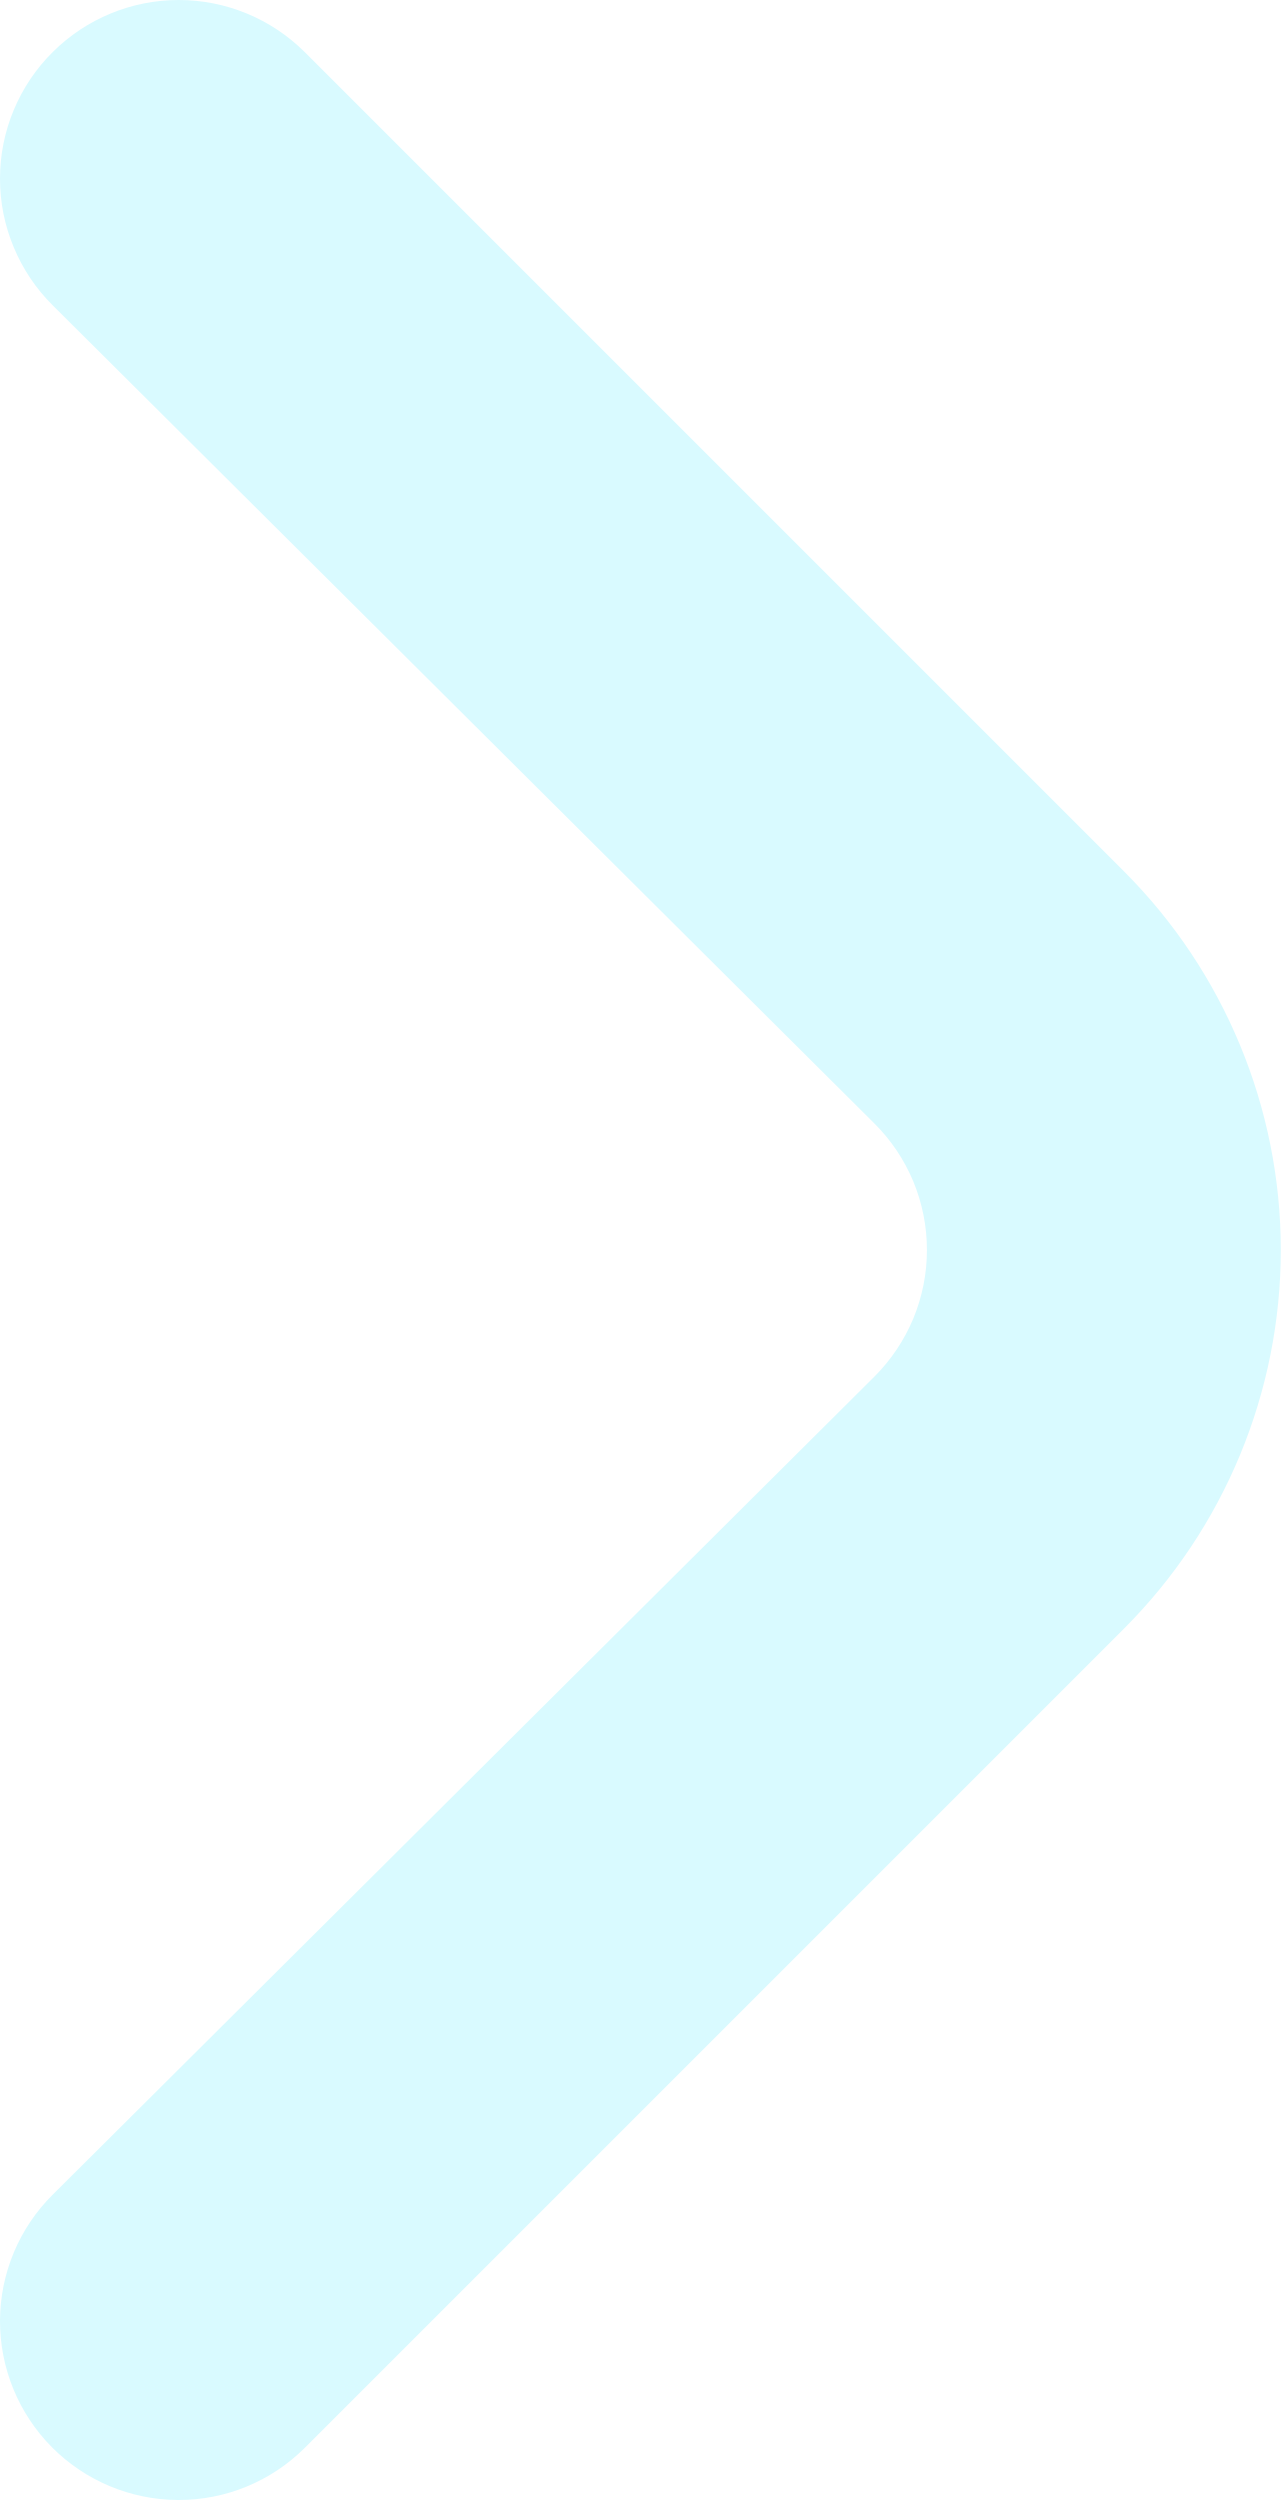
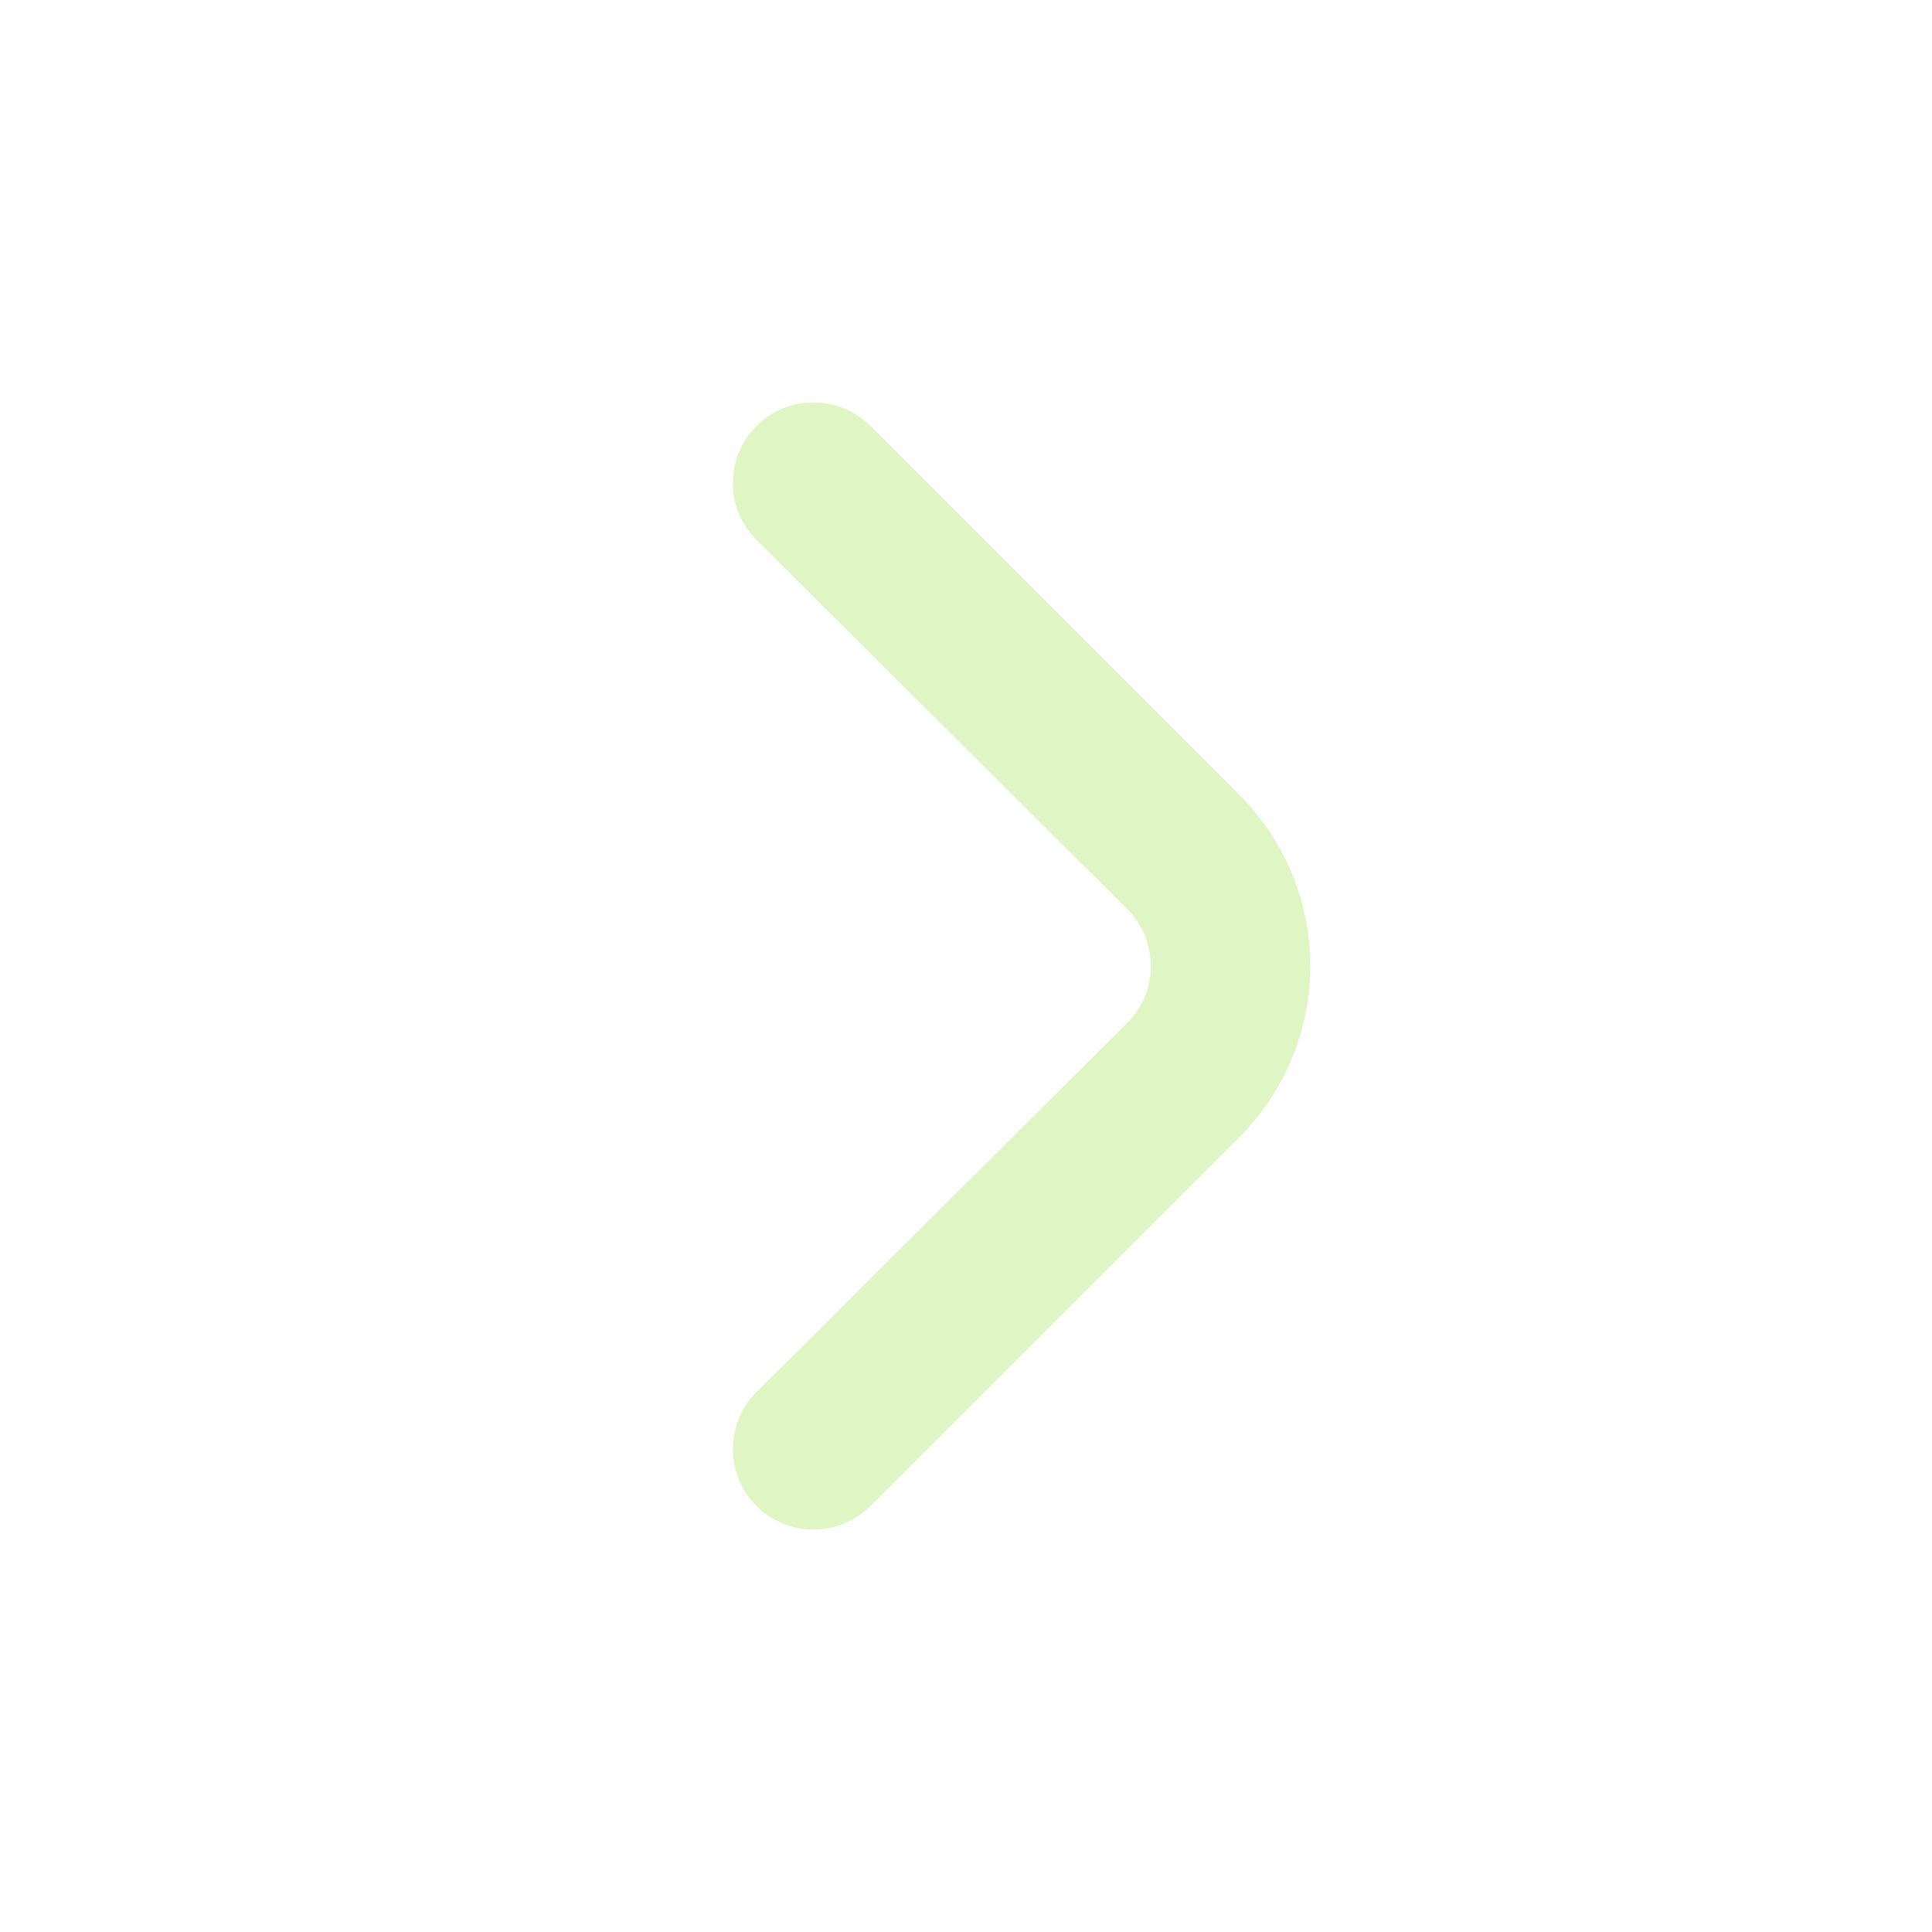
- <svg xmlns="http://www.w3.org/2000/svg" preserveAspectRatio="none" overflow="visible" style="display: block;" width="13.765" height="26.868" viewBox="0 0 13.765 26.868" fill="none">
-   <path id="Vector" d="M12.081 9.366L3.273 0.558C2.914 0.201 2.427 0 1.92 0C1.414 0 0.927 0.201 0.568 0.558C0.388 0.736 0.245 0.949 0.148 1.182C0.05 1.416 0 1.667 0 1.92C0 2.174 0.05 2.425 0.148 2.658C0.245 2.892 0.388 3.105 0.568 3.283L9.395 12.072C9.575 12.25 9.717 12.462 9.815 12.696C9.912 12.93 9.962 13.181 9.962 13.434C9.962 13.688 9.912 13.938 9.815 14.172C9.717 14.406 9.575 14.618 9.395 14.797L0.568 23.585C0.206 23.944 0.002 24.432 0 24.941C-0.001 25.45 0.199 25.939 0.558 26.301C0.917 26.662 1.404 26.866 1.914 26.868C2.423 26.87 2.912 26.669 3.273 26.31L12.081 17.502C13.159 16.423 13.765 14.96 13.765 13.434C13.765 11.909 13.159 10.445 12.081 9.366V9.366Z" fill="#D9FAFF" />
+ <svg xmlns="http://www.w3.org/2000/svg" preserveAspectRatio="none" overflow="visible" style="display: block;" width="46.055" height="46.055" viewBox="0 0 46.055 46.055" fill="none">
+   <g id="fi-rr-angle-small-right">
+     <path id="Vector" d="M29.552 18.959L20.744 10.151C20.384 9.794 19.898 9.593 19.391 9.593C18.884 9.593 18.397 9.794 18.038 10.151C17.858 10.33 17.715 10.542 17.618 10.776C17.52 11.01 17.47 11.26 17.47 11.514C17.47 11.767 17.52 12.018 17.618 12.252C17.715 12.486 17.858 12.698 18.038 12.876L26.865 21.665C27.045 21.843 27.188 22.056 27.285 22.289C27.382 22.523 27.433 22.774 27.433 23.027C27.433 23.281 27.382 23.532 27.285 23.765C27.188 23.999 27.045 24.212 26.865 24.39L18.038 33.179C17.676 33.538 17.472 34.025 17.471 34.534C17.469 35.044 17.669 35.533 18.028 35.894C18.387 36.255 18.875 36.459 19.384 36.461C19.893 36.463 20.382 36.262 20.744 35.904L29.552 27.096C30.63 26.016 31.235 24.553 31.235 23.027C31.235 21.502 30.63 20.039 29.552 18.959V18.959Z" fill="#DFF5C4" />
+   </g>
</svg>
